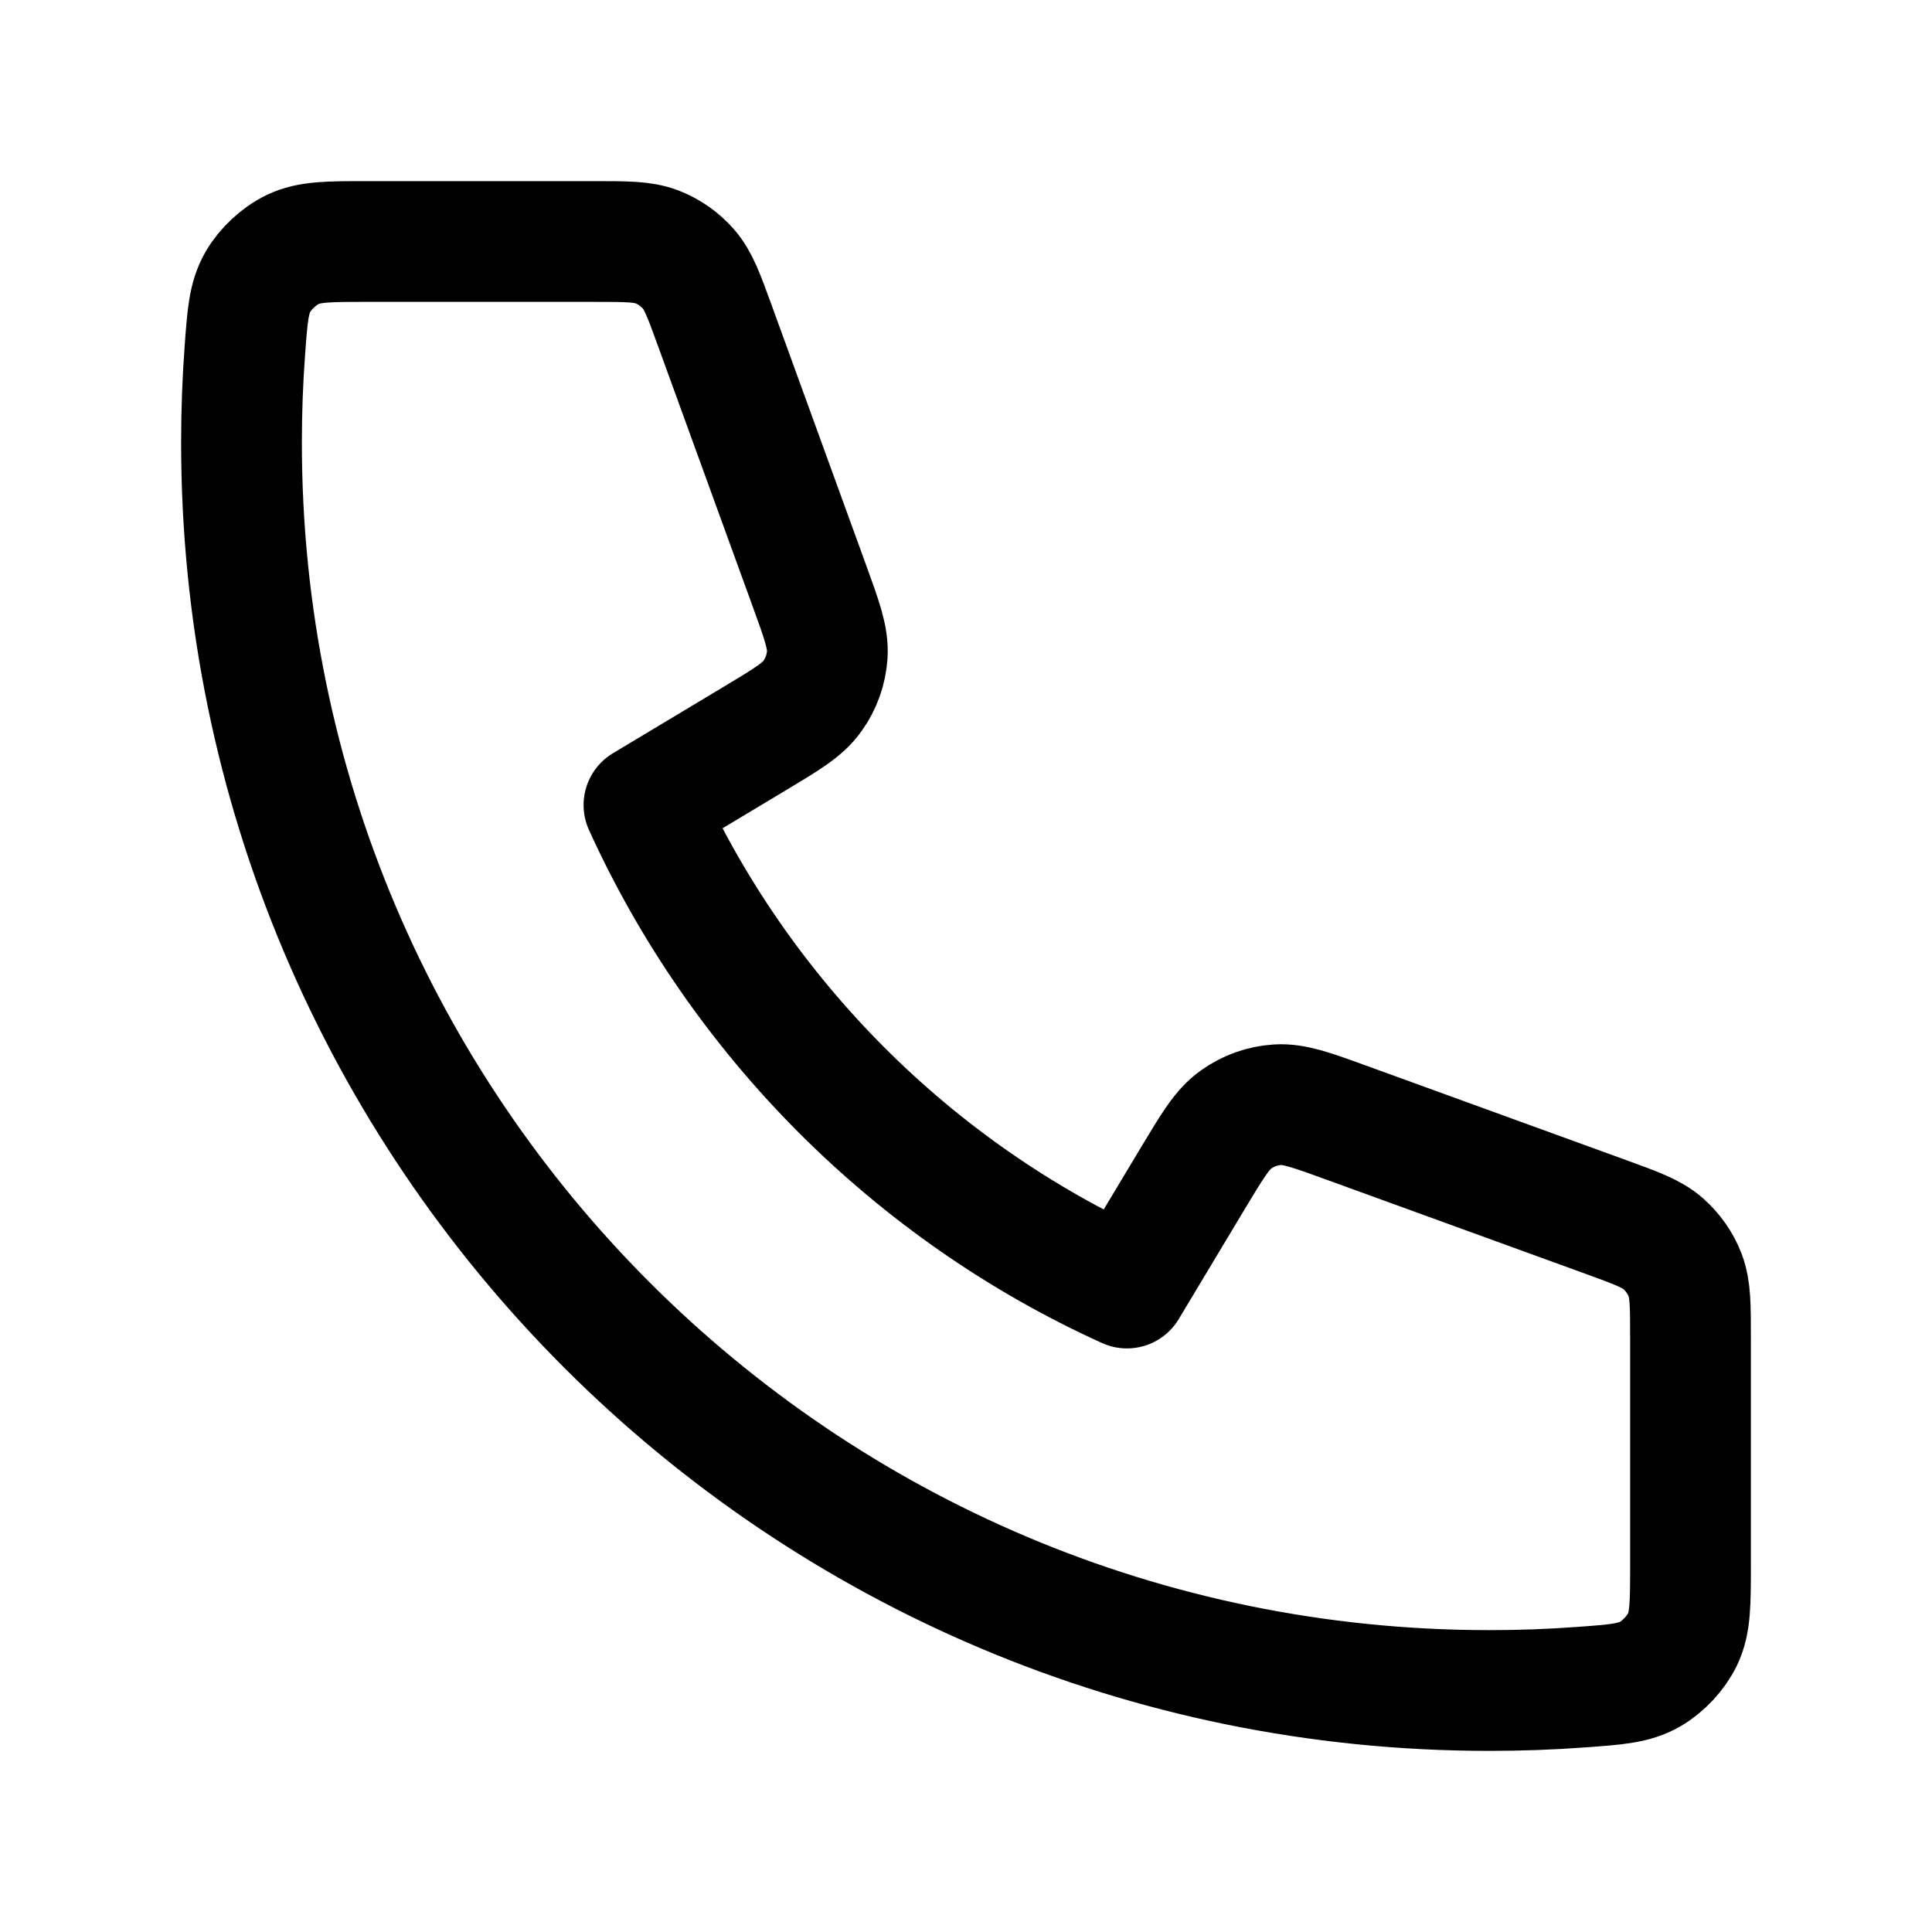
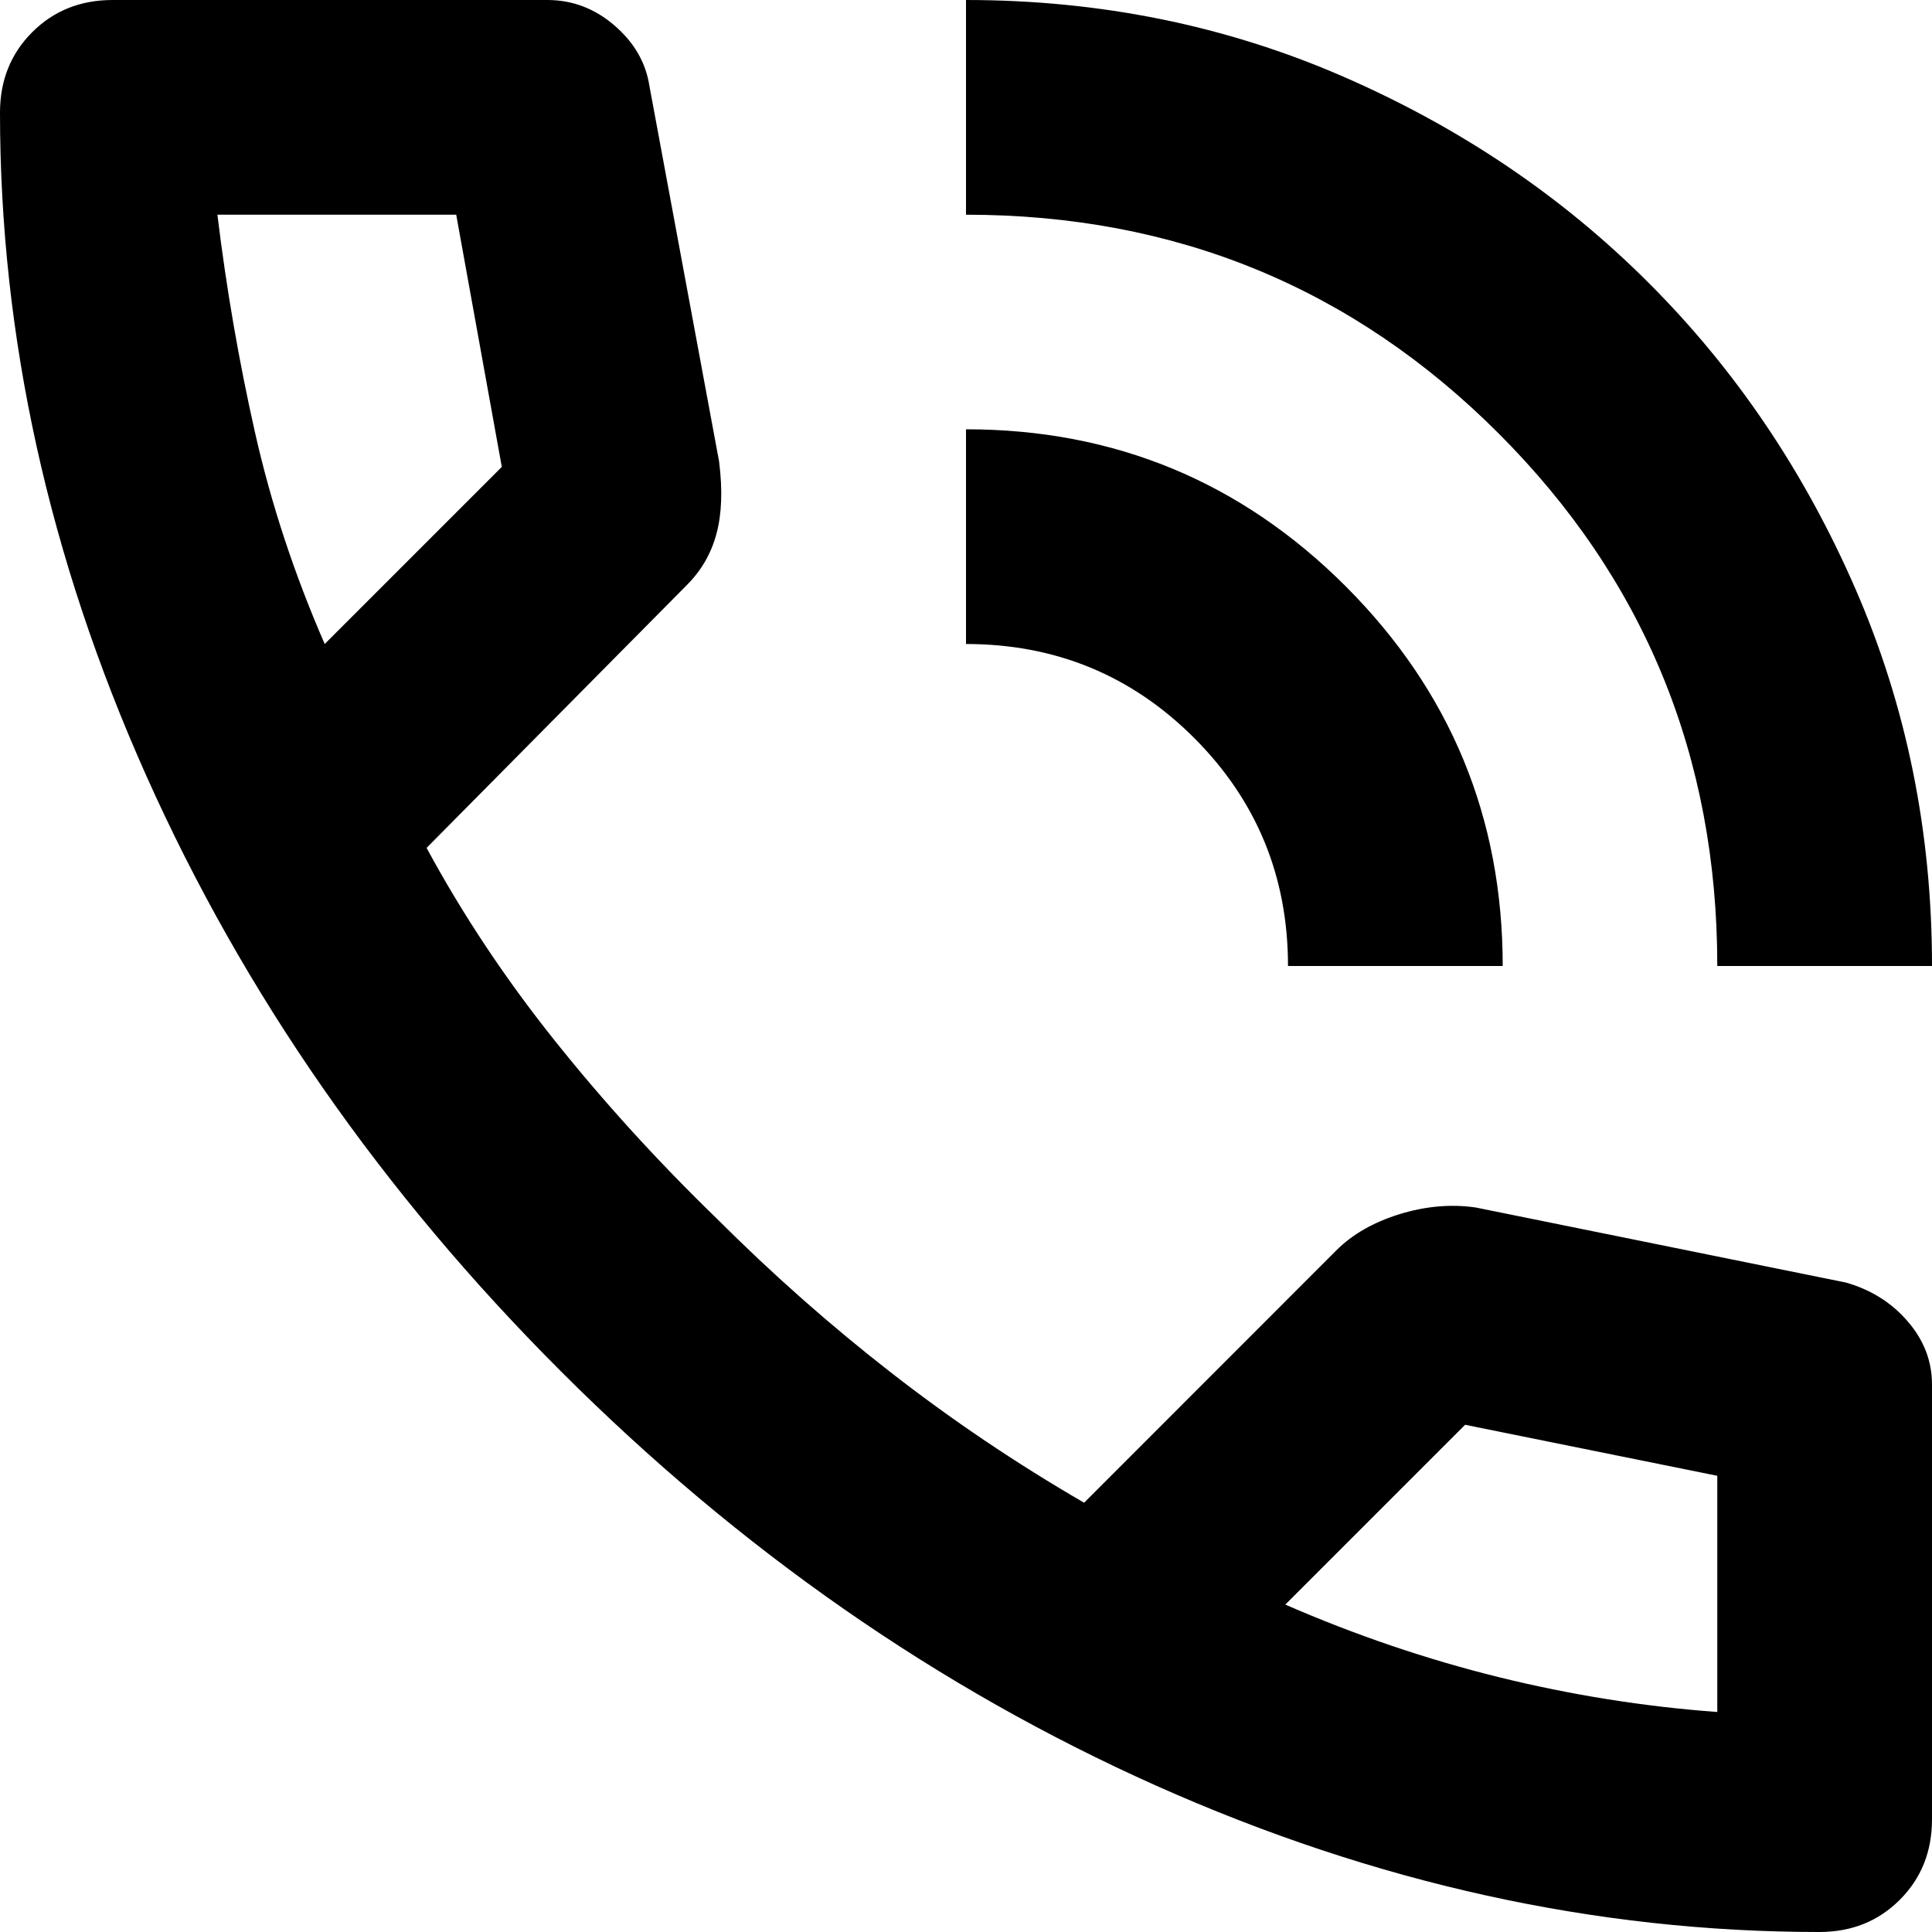
- <svg xmlns="http://www.w3.org/2000/svg" preserveAspectRatio="none" overflow="visible" style="display: block;" width="16" height="16" viewBox="0 0 16 16" fill="none">
-   <g id="phone-svgrepo-com 1">
-     <path id="Vector" d="M2 3.667C2 9.374 6.626 14 12.333 14C12.591 14 12.846 13.991 13.099 13.972C13.389 13.951 13.534 13.94 13.666 13.864C13.775 13.801 13.879 13.69 13.934 13.576C14 13.439 14 13.279 14 12.959V11.081C14 10.811 14 10.677 13.956 10.561C13.917 10.459 13.853 10.369 13.771 10.297C13.677 10.216 13.551 10.17 13.298 10.078L11.16 9.301C10.866 9.194 10.719 9.14 10.579 9.149C10.456 9.157 10.337 9.199 10.237 9.271C10.123 9.351 10.042 9.486 9.881 9.754L9.333 10.667C7.567 9.867 6.135 8.433 5.333 6.667L6.246 6.119C6.514 5.958 6.649 5.878 6.729 5.763C6.801 5.663 6.843 5.544 6.851 5.421C6.86 5.282 6.806 5.134 6.699 4.84L5.922 2.702C5.83 2.449 5.784 2.323 5.703 2.229C5.631 2.147 5.541 2.083 5.439 2.044C5.323 2 5.189 2 4.92 2H3.041C2.721 2 2.561 2 2.424 2.066C2.31 2.121 2.199 2.225 2.136 2.334C2.06 2.466 2.049 2.611 2.028 2.901C2.009 3.154 2 3.409 2 3.667Z" stroke="black" stroke-linecap="round" stroke-linejoin="round" />
-   </g>
+ <svg xmlns="http://www.w3.org/2000/svg" width="15" height="15" viewBox="0 0 15 15" fill="none">
+   <path d="M13.333 7.5C13.333 5.875 12.767 4.497 11.635 3.365C10.504 2.233 9.125 1.667 7.5 1.667V0C8.542 0 9.517 0.198 10.427 0.594C11.337 0.99 12.129 1.524 12.802 2.198C13.476 2.872 14.01 3.663 14.406 4.573C14.802 5.483 15 6.458 15 7.5H13.333ZM10 7.5C10 6.806 9.757 6.215 9.271 5.729C8.785 5.243 8.194 5 7.5 5V3.333C8.653 3.333 9.635 3.74 10.448 4.552C11.26 5.365 11.667 6.347 11.667 7.5H10ZM14.125 15C12.389 15 10.674 14.621 8.979 13.865C7.285 13.108 5.743 12.035 4.354 10.646C2.965 9.257 1.892 7.715 1.135 6.021C0.378 4.326 0 2.611 0 0.875C0 0.625 0.083 0.417 0.25 0.25C0.417 0.083 0.625 0 0.875 0H4.25C4.444 0 4.618 0.066 4.771 0.198C4.924 0.33 5.014 0.486 5.042 0.667L5.583 3.583C5.611 3.806 5.604 3.993 5.562 4.146C5.521 4.299 5.444 4.431 5.333 4.542L3.312 6.583C3.59 7.097 3.92 7.594 4.302 8.073C4.684 8.552 5.104 9.014 5.562 9.458C5.993 9.889 6.444 10.288 6.917 10.656C7.389 11.024 7.889 11.361 8.417 11.667L10.375 9.708C10.5 9.583 10.663 9.49 10.865 9.427C11.066 9.365 11.264 9.347 11.458 9.375L14.333 9.958C14.528 10.014 14.688 10.115 14.812 10.26C14.938 10.406 15 10.569 15 10.75V14.125C15 14.375 14.917 14.583 14.75 14.75C14.583 14.917 14.375 15 14.125 15ZM2.521 5L3.896 3.625L3.542 1.667H1.688C1.757 2.236 1.854 2.799 1.979 3.354C2.104 3.91 2.285 4.458 2.521 5ZM9.979 12.458C10.521 12.694 11.073 12.882 11.635 13.021C12.198 13.16 12.764 13.25 13.333 13.292V11.458L11.375 11.062L9.979 12.458Z" fill="black" />
</svg>
